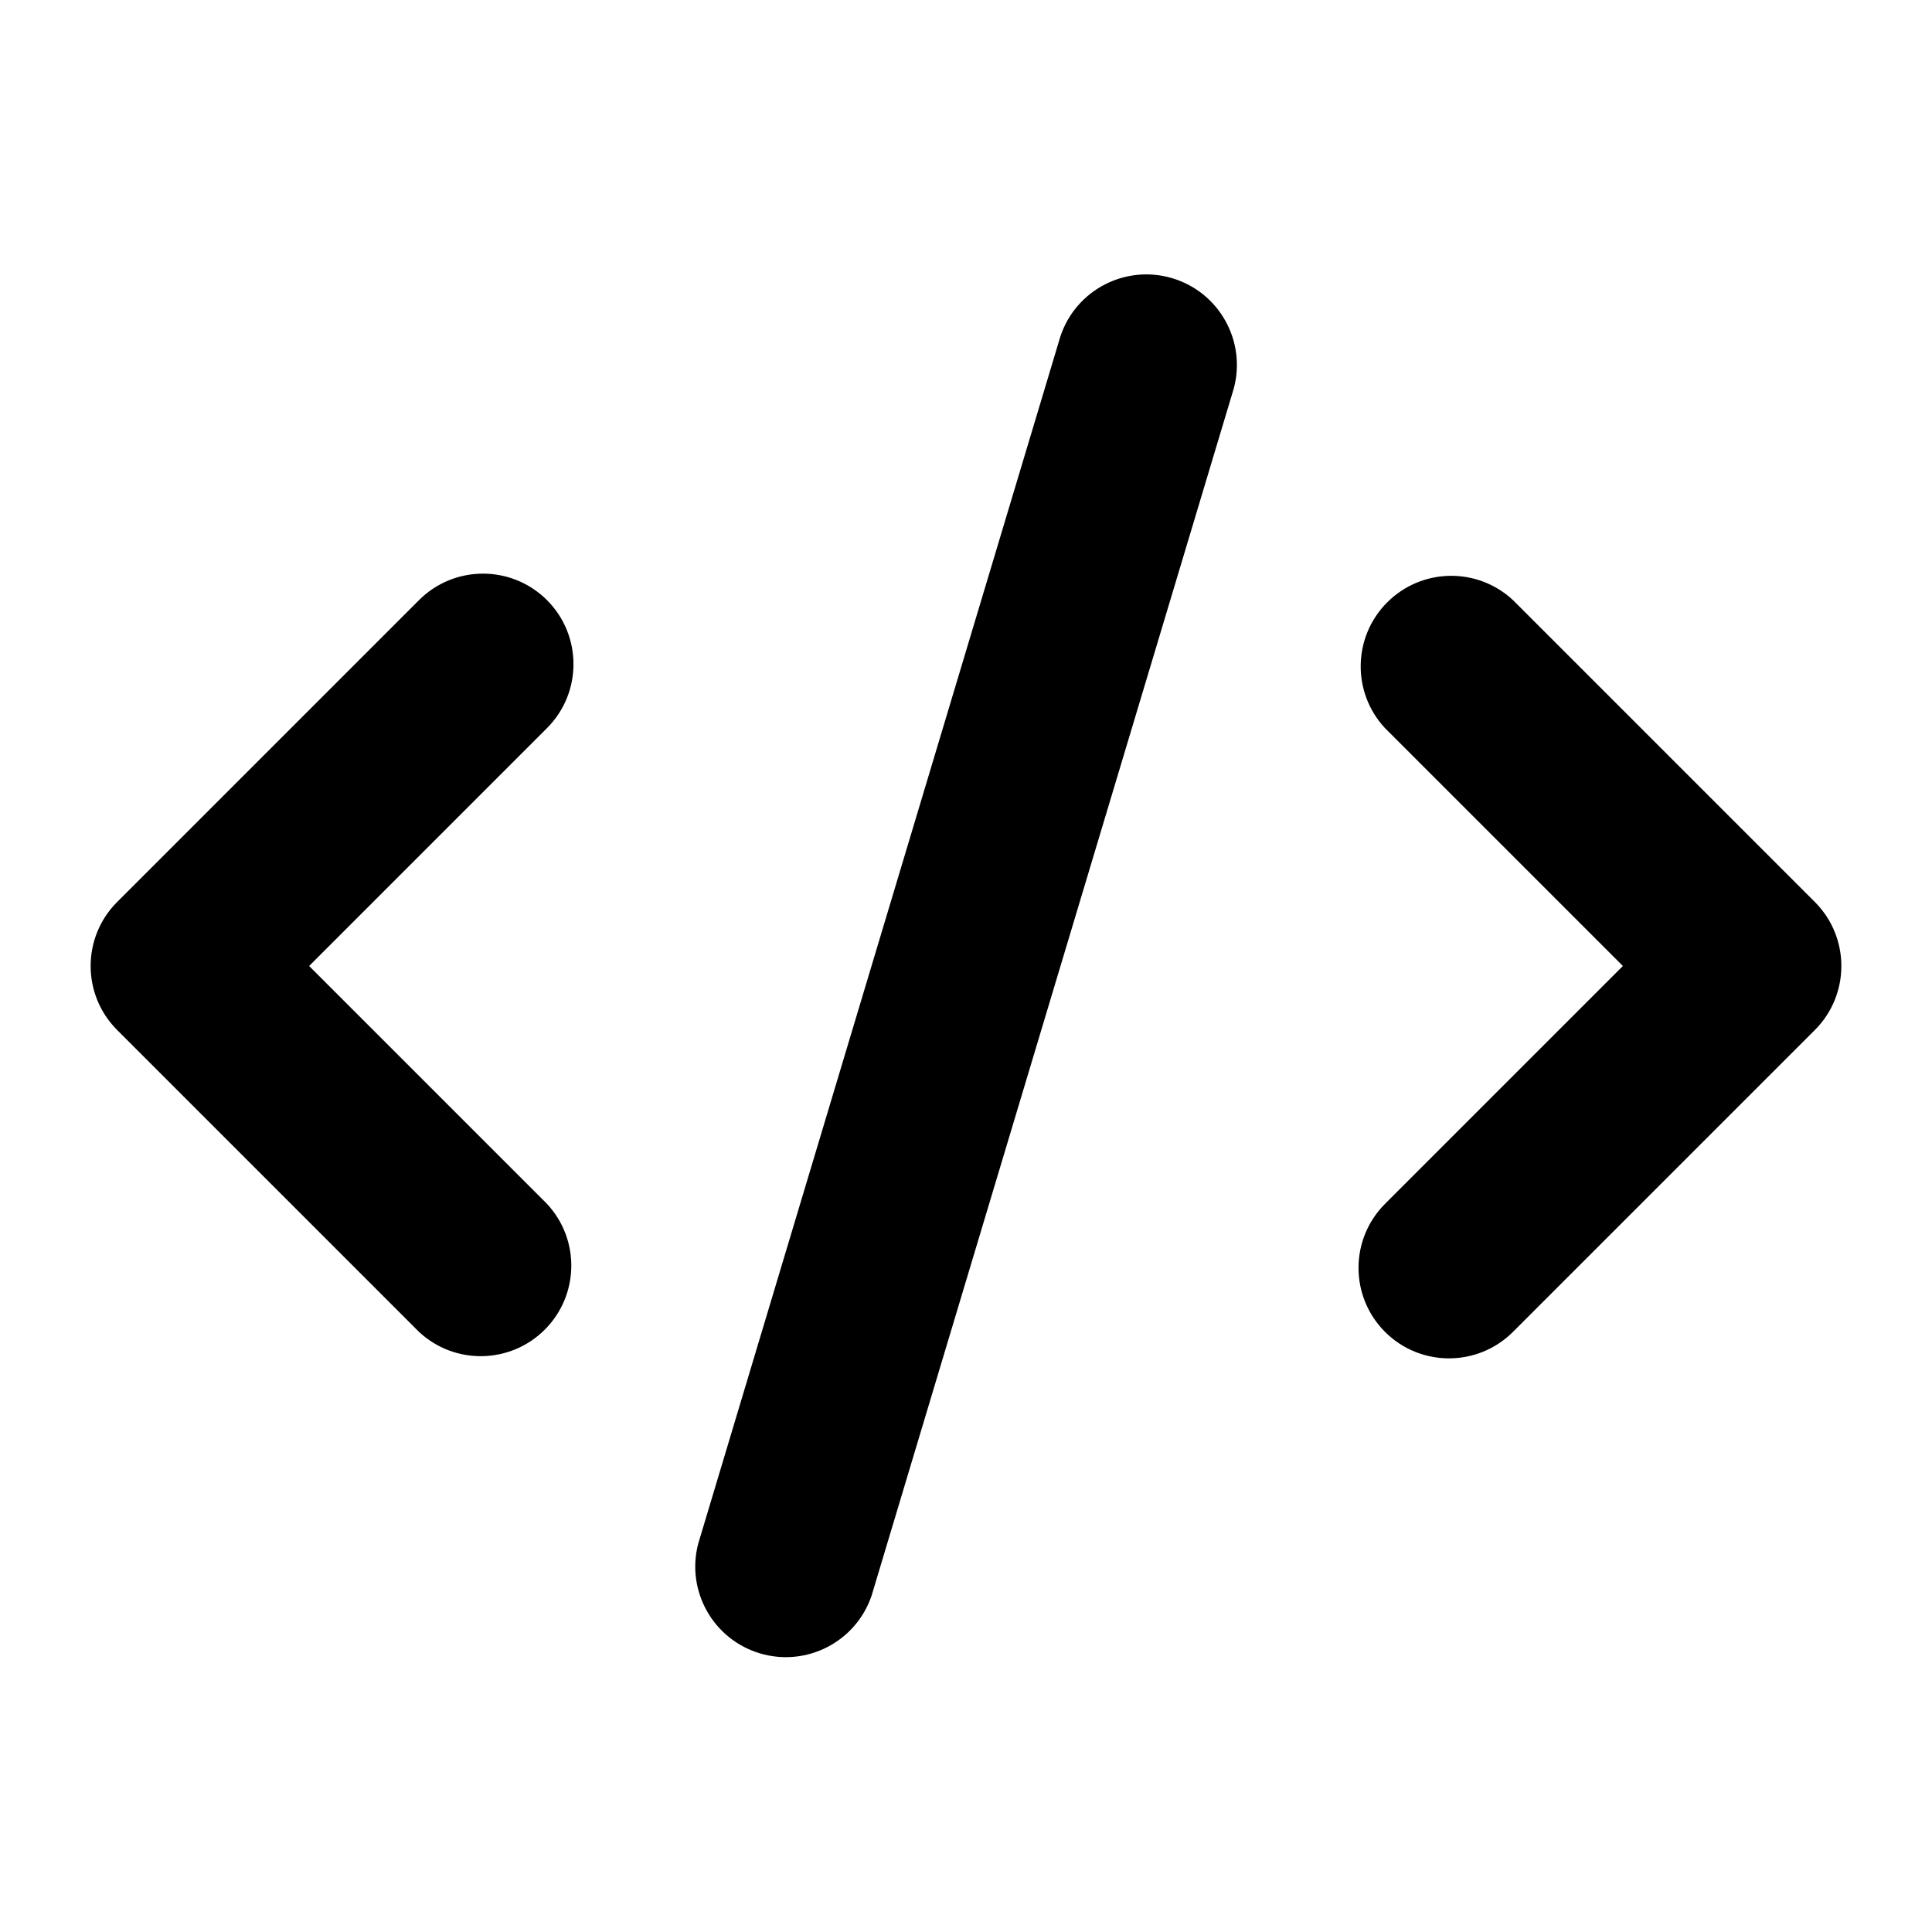
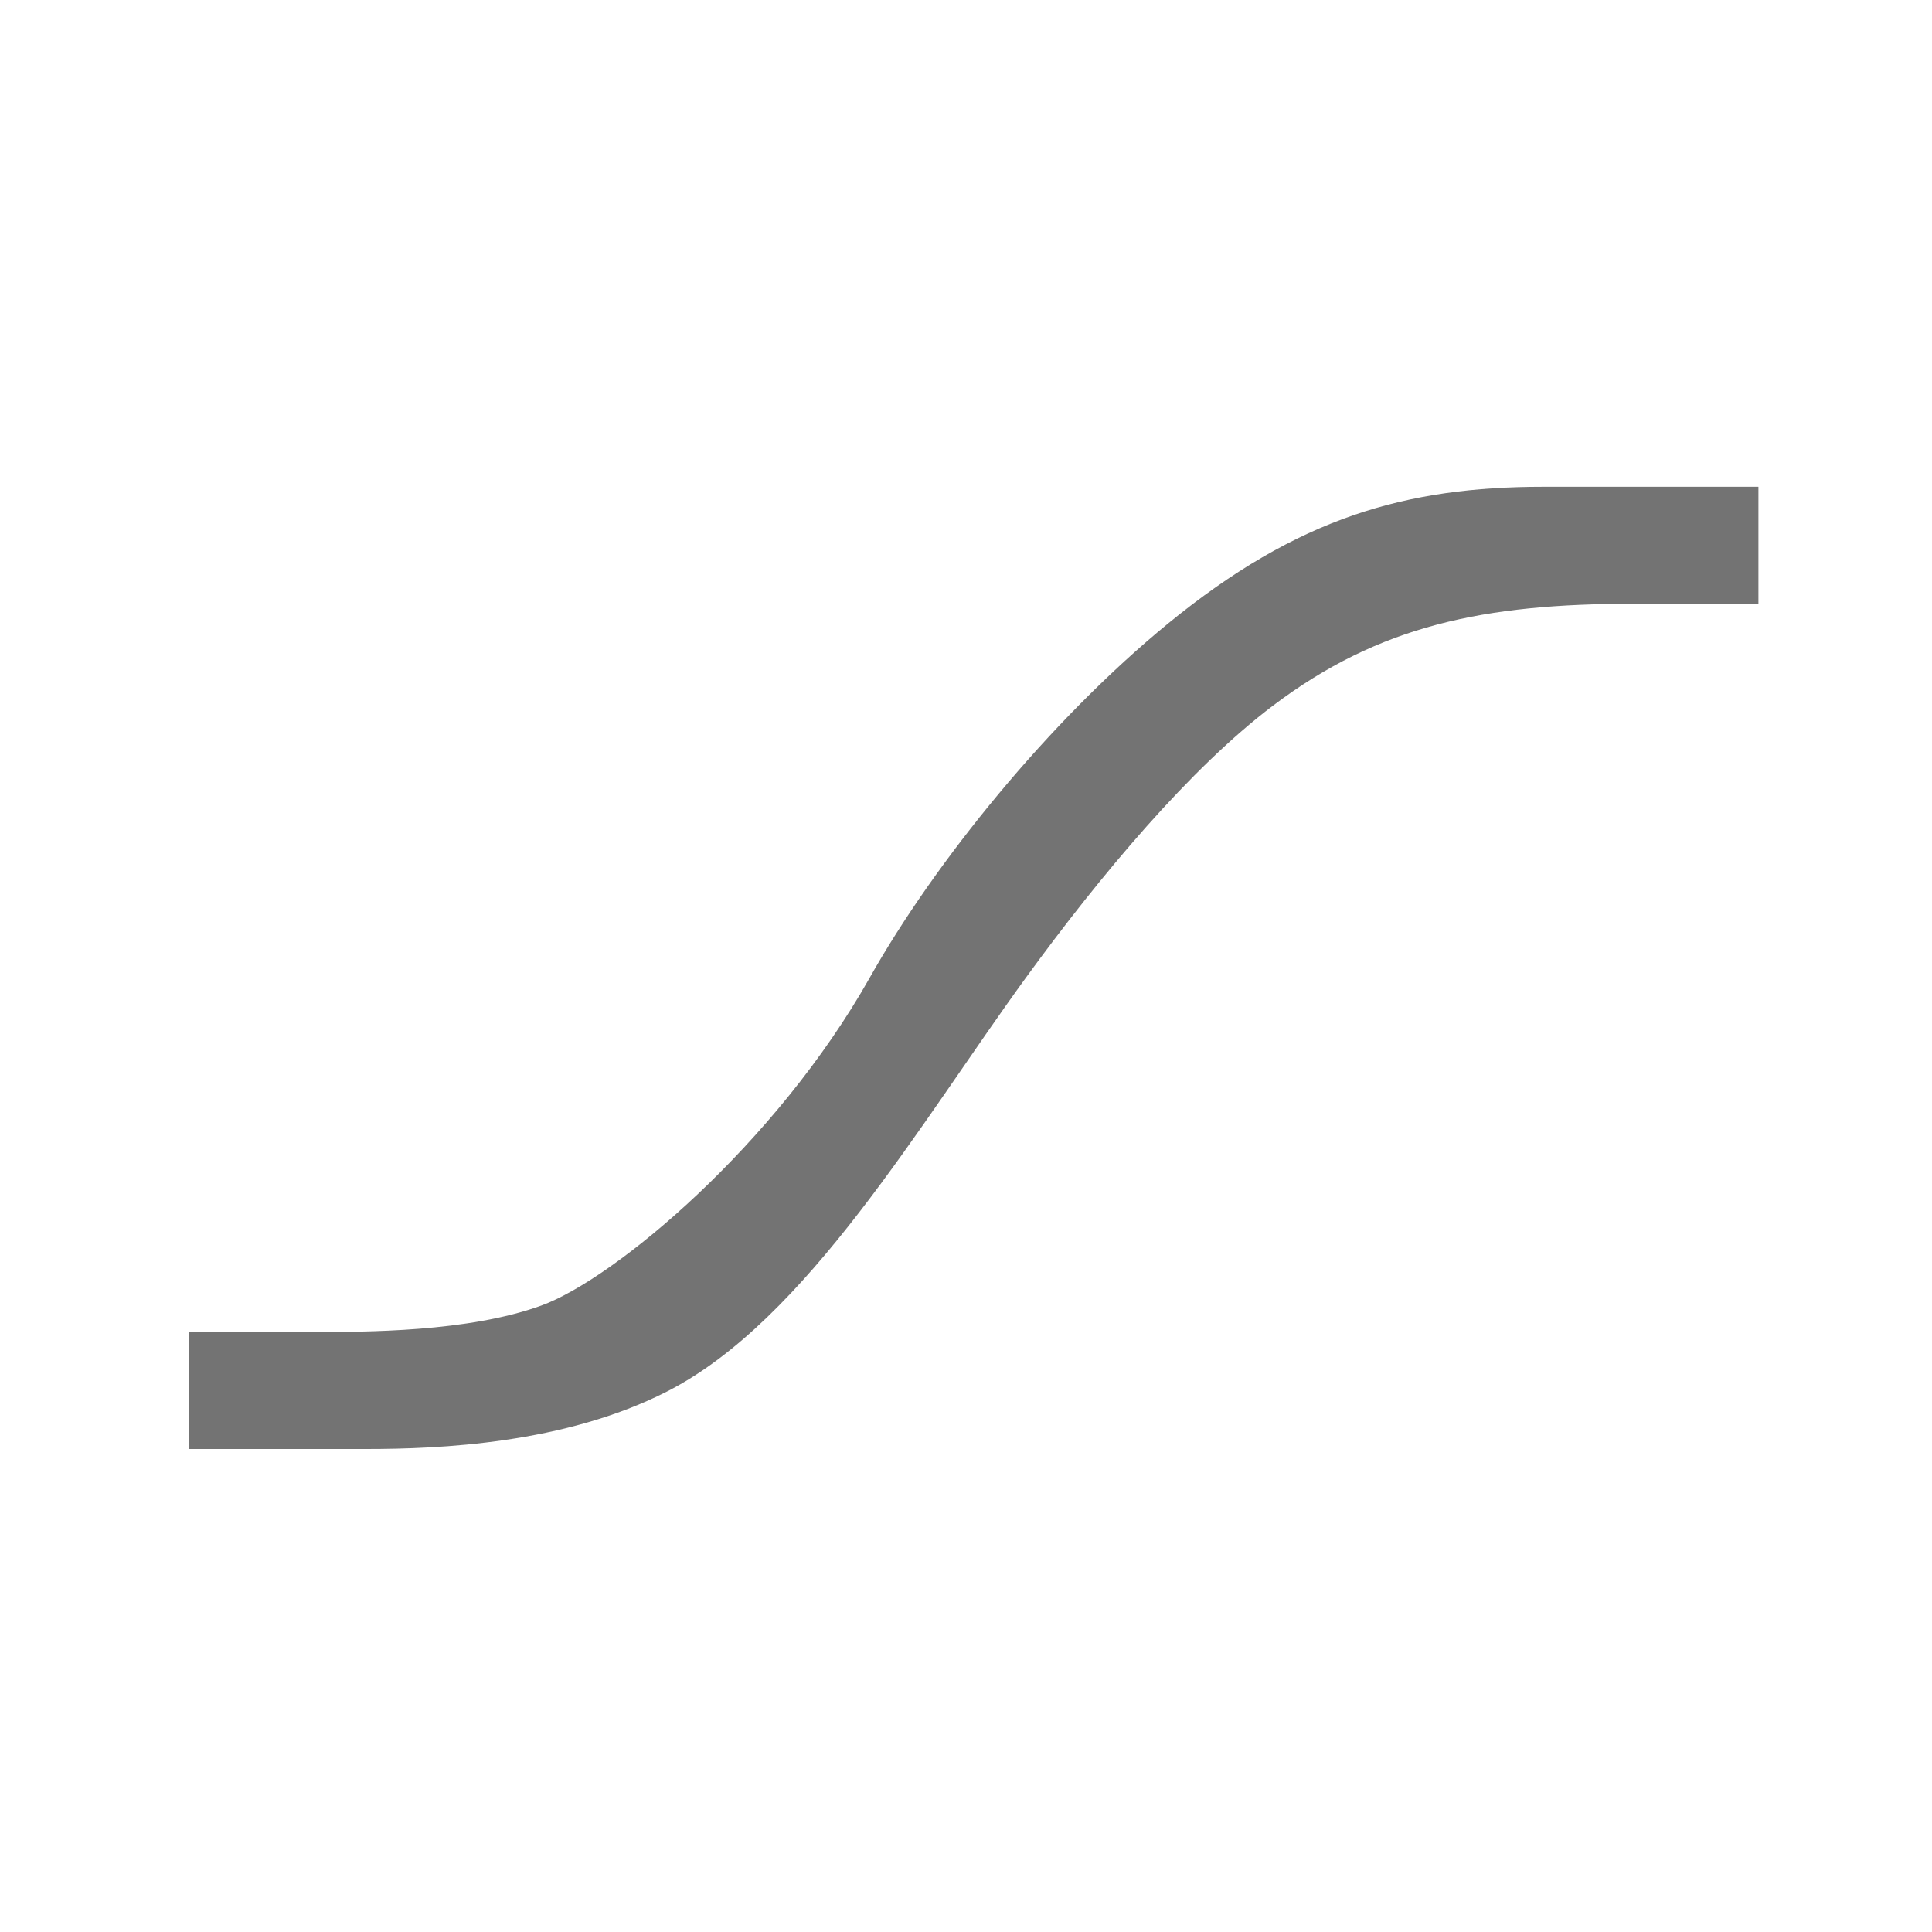
- <svg xmlns="http://www.w3.org/2000/svg" width="32" height="32" viewBox="0 0 16 16">
-   <path fill="#000000" fill-rule="evenodd" d="M10.218 3.216a.75.75 0 0 0-1.436-.431l-3 10a.75.75 0 0 0 1.436.43zM4.53 4.97a.75.75 0 0 1 0 1.06L2.56 8l1.97 1.97a.75.75 0 0 1-1.06 1.06l-2.5-2.5a.75.75 0 0 1 0-1.06l2.5-2.5a.75.75 0 0 1 1.06 0m6.94 6.06a.75.75 0 0 1 0-1.06L13.44 8l-1.97-1.97a.75.75 0 0 1 1.06-1.06l2.5 2.5a.75.75 0 0 1 0 1.06l-2.5 2.5a.75.75 0 0 1-1.06 0" clip-rule="evenodd" />
+ <svg xmlns="http://www.w3.org/2000/svg" width="32" height="32" viewBox="0 0 256 256">
+   <path fill="#737373" fill-rule="evenodd" d="M233 64.5h-28.495c-18.104 0-32.517 4.04-49.695 18.089c-15.765 12.892-30.941 31.655-39.559 46.948c-12.478 22.144-33.858 39.953-43.54 43.463c-9.68 3.51-23.202 3.5-30.711 3.5H25V192h23.5c9.747 0 26.265-.681 39.867-7.61c18.496-9.42 33.507-35.51 47.578-54.853c9.879-13.579 21.773-27.756 32.732-36.034C182.775 82.853 196.637 80 216.5 80H233z" />
</svg>
